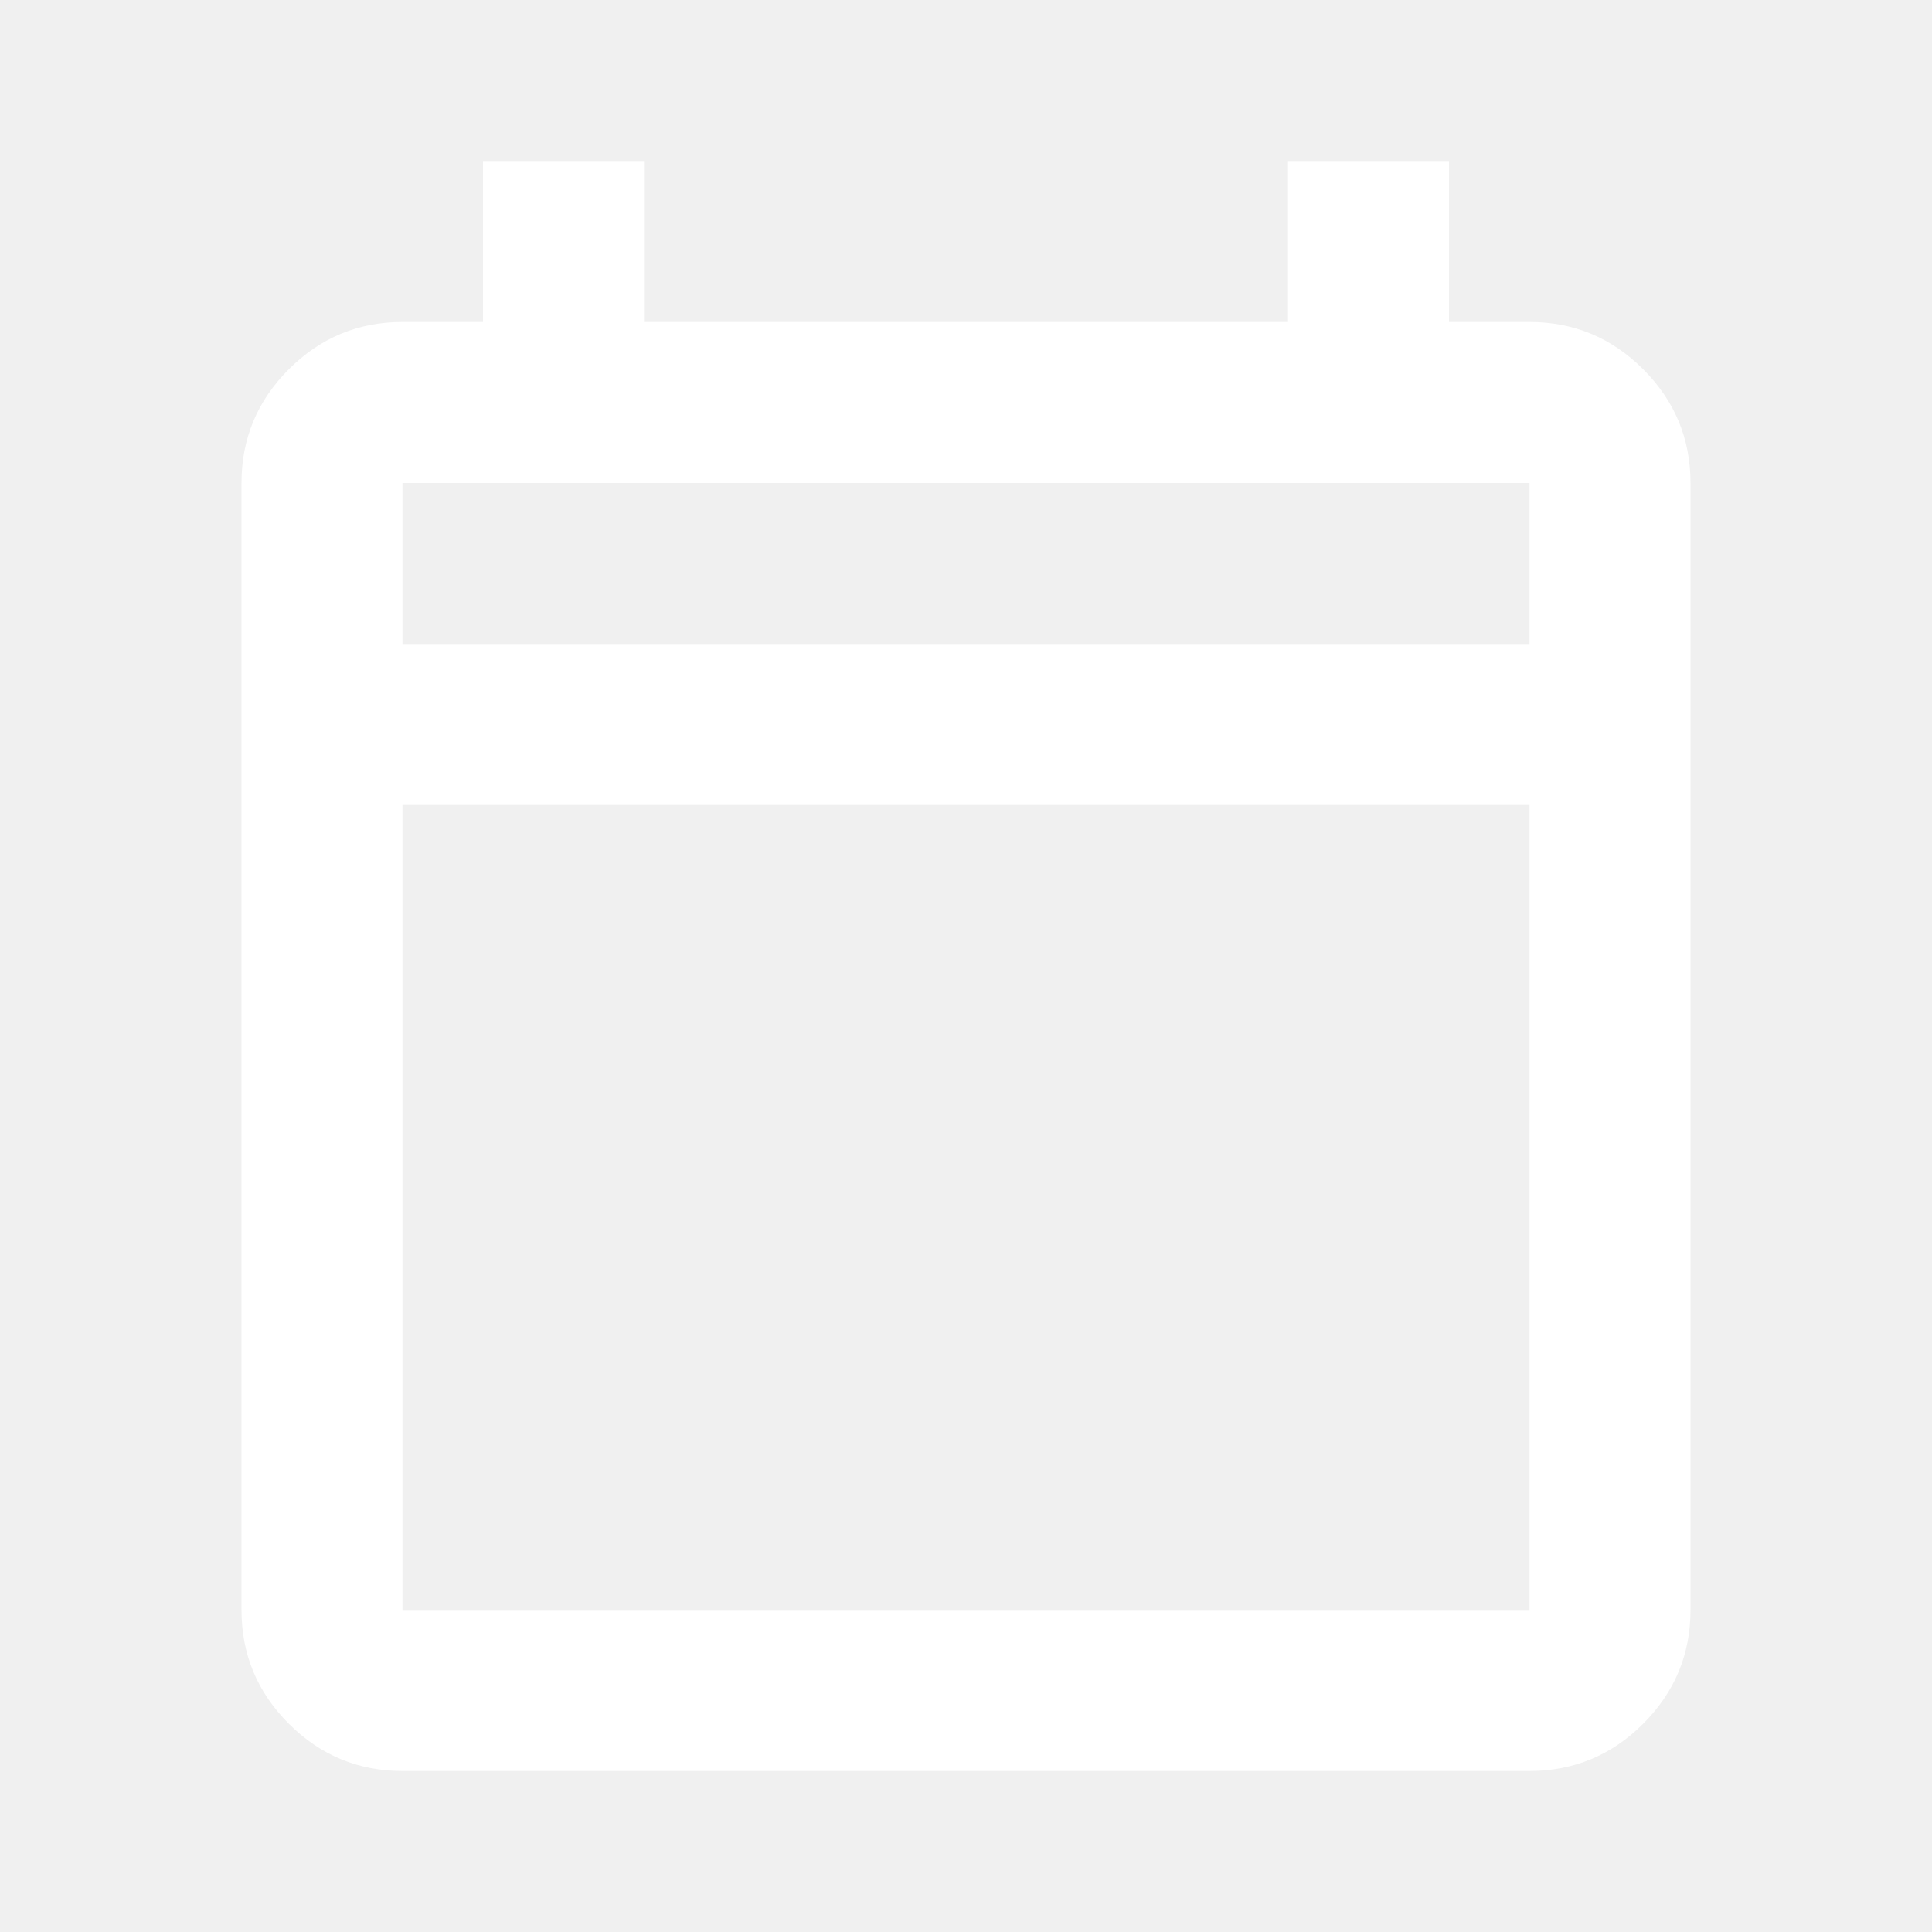
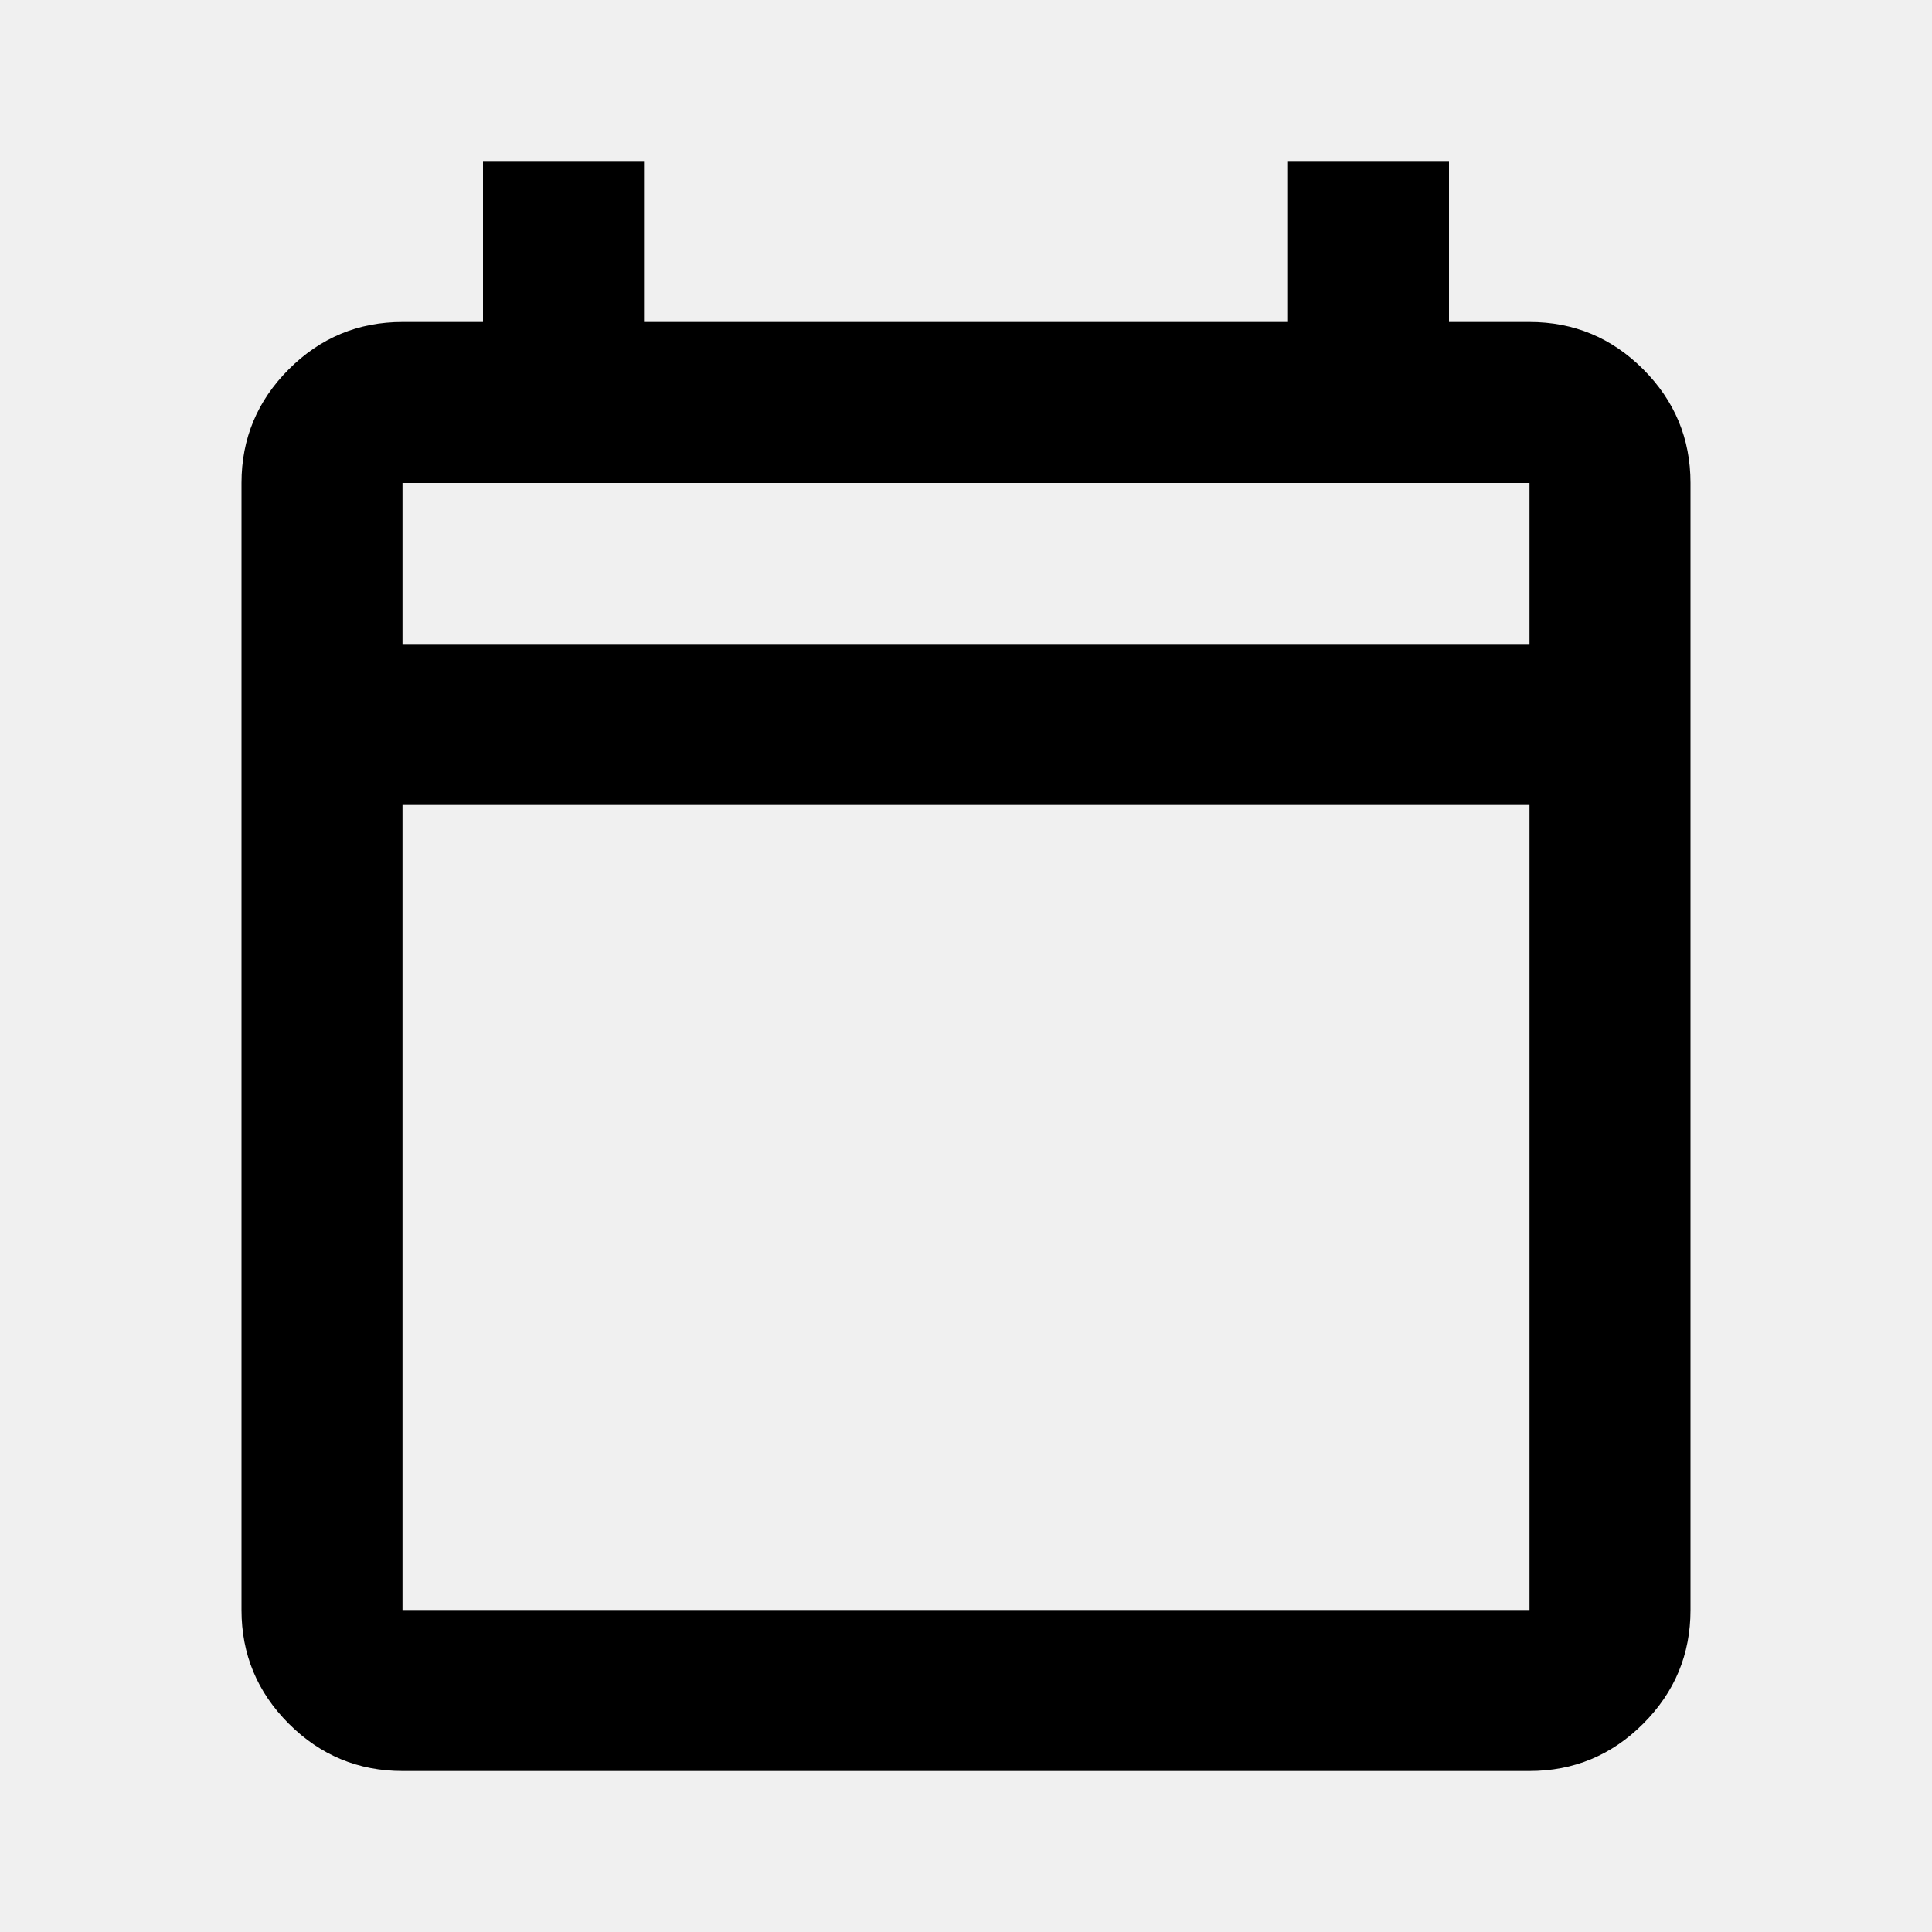
- <svg xmlns="http://www.w3.org/2000/svg" height="24px" viewBox="0 -960 960 960" width="24px" fill="#000">
-   <path d="M200-80q-33 0-56.5-23.5T120-160v-560q0-33 23.5-56.5T200-800h40v-80h80v80h320v-80h80v80h40q33 0 56.5 23.5T840-720v560q0 33-23.5 56.5T760-80H200Zm0-80h560v-400H200v400Zm0-480h560v-80H200v80Zm0 0v-80 80Z" fill="#fff" />
+ <svg xmlns="http://www.w3.org/2000/svg" height="24px" viewBox="0 -960 960 960" width="24px">
+   <path d="M200-80q-33 0-56.5-23.5T120-160v-560q0-33 23.5-56.5T200-800h40v-80h80v80h320v-80h80v80h40q33 0 56.5 23.5T840-720v560q0 33-23.5 56.5T760-80H200Zm0-80h560v-400H200v400Zm0-480h560v-80H200v80Zm0 0v-80 80Z" fill="currentColor" />
</svg>
